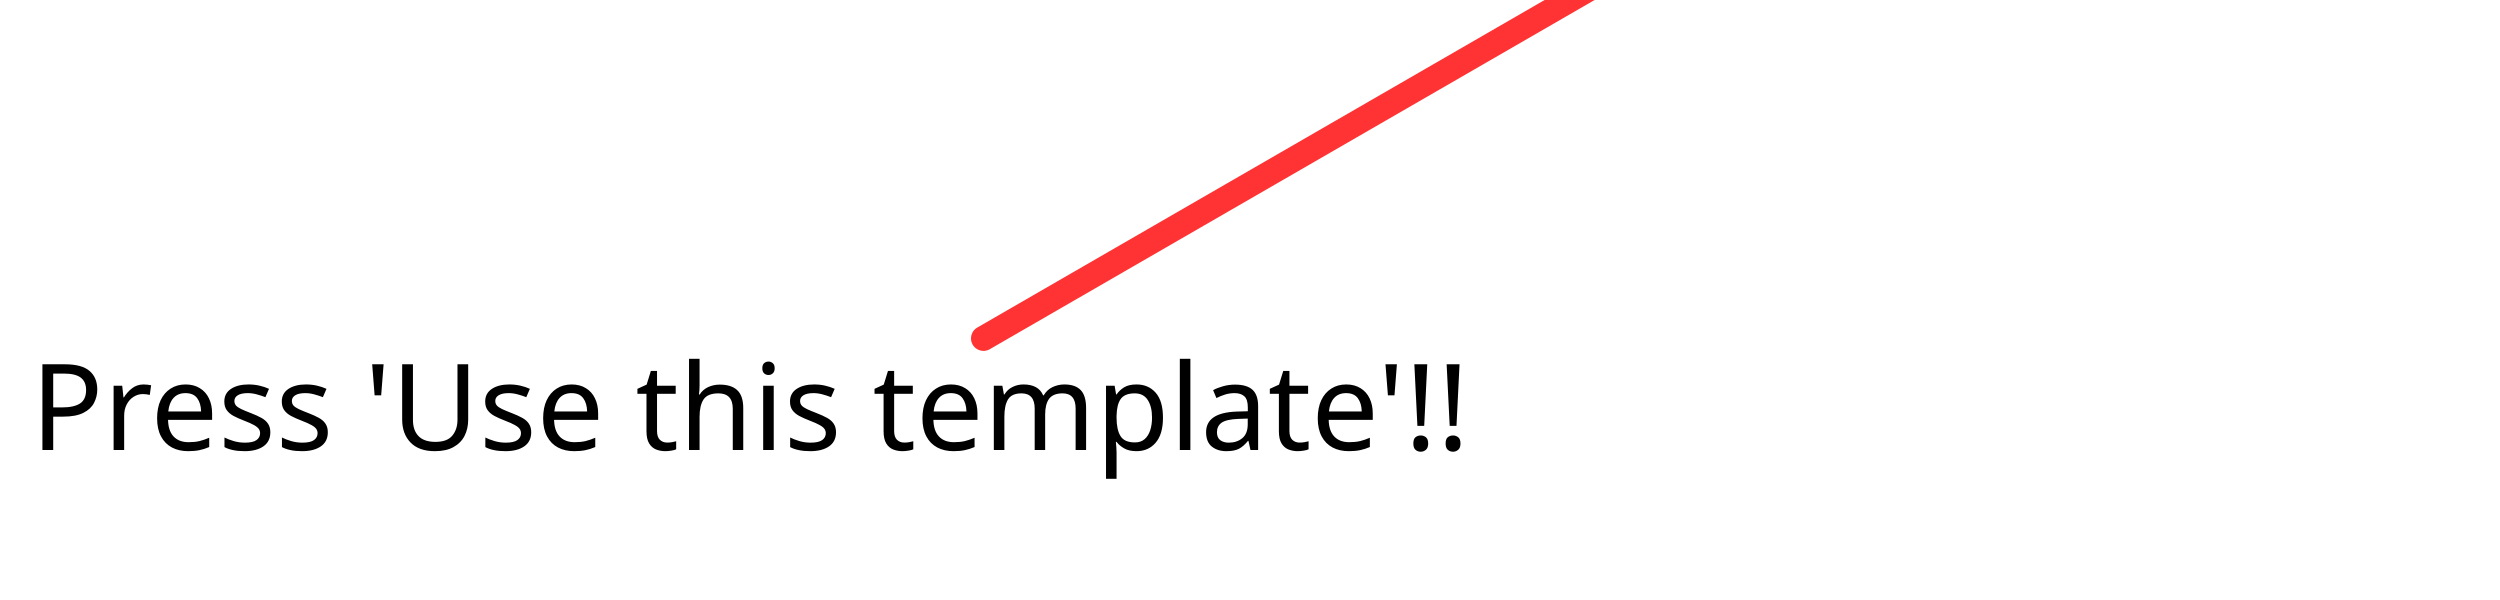
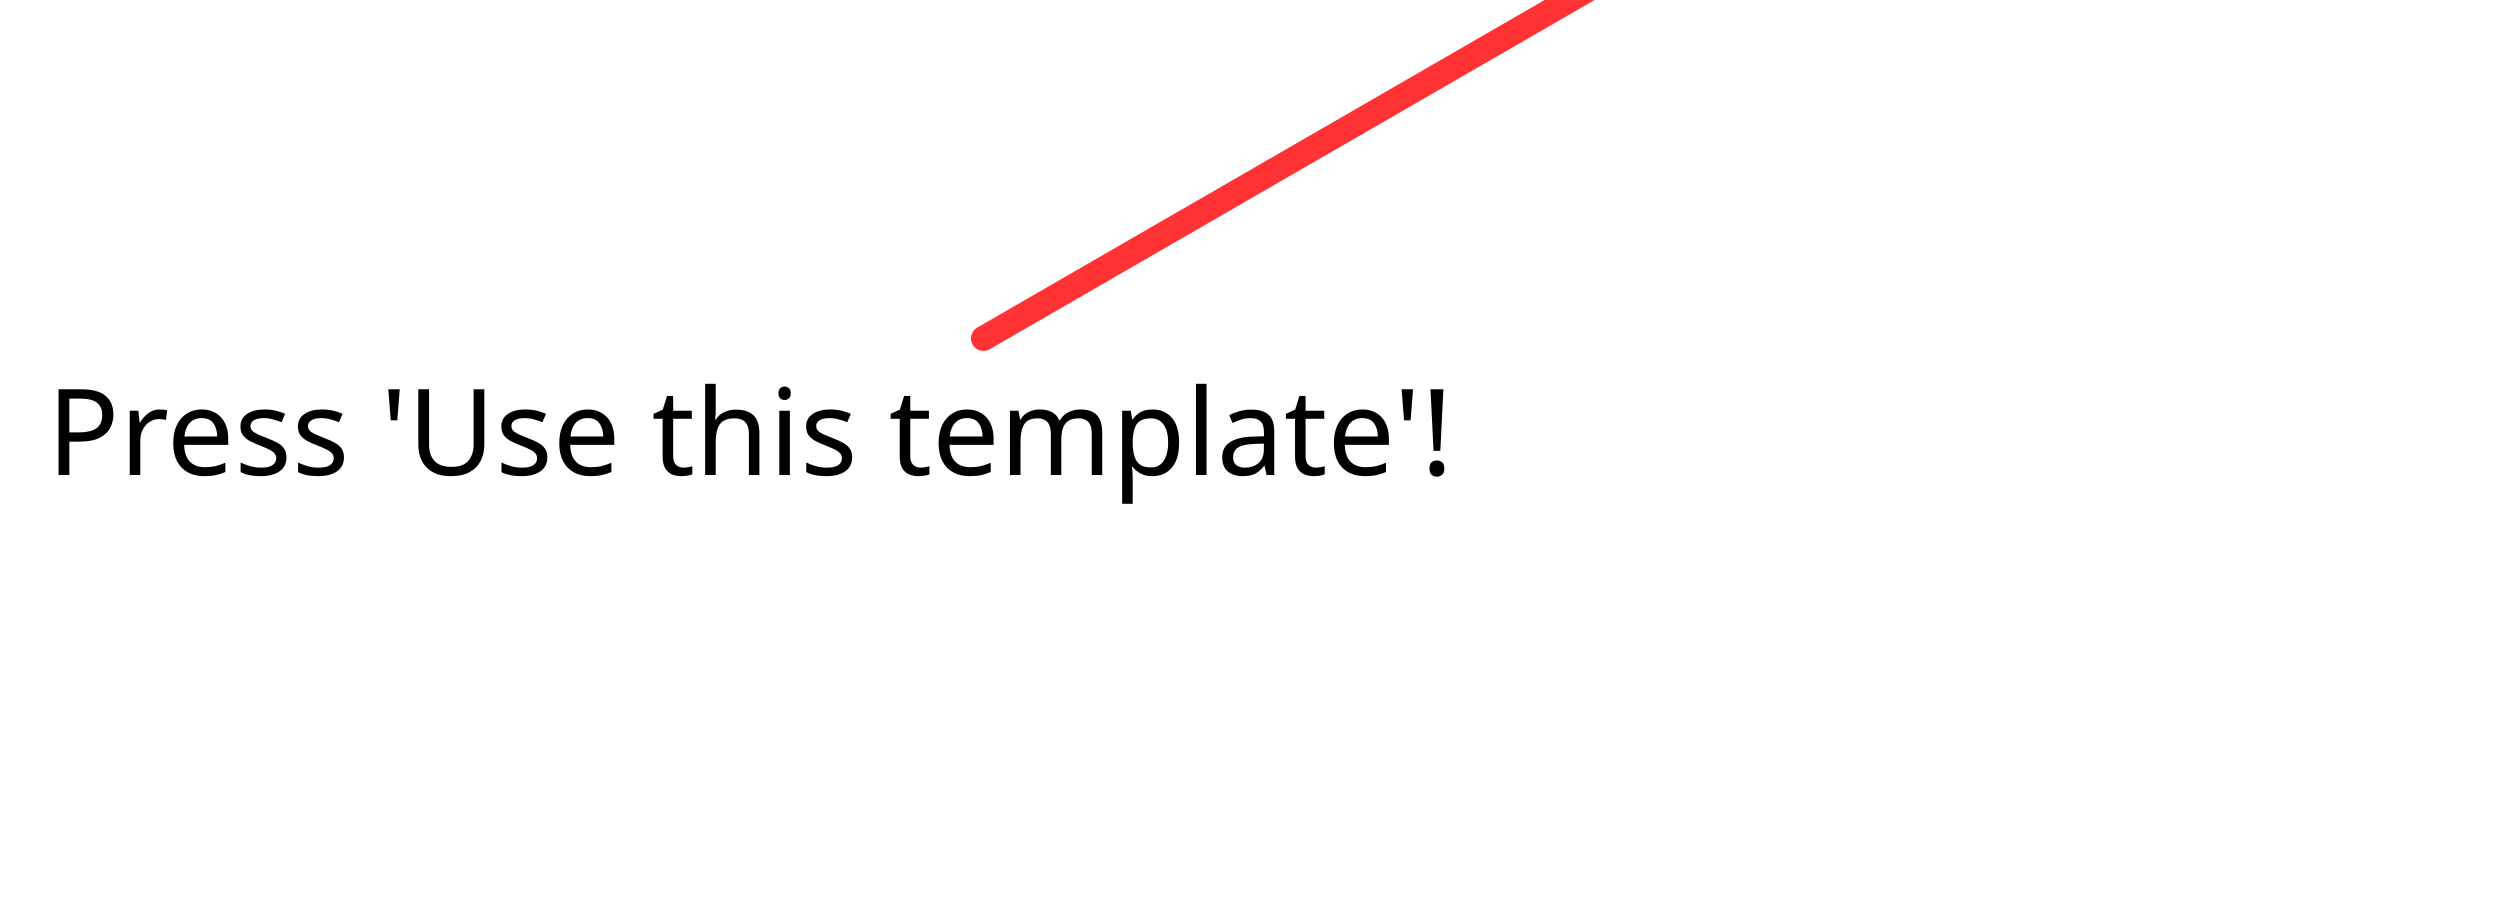
- <svg xmlns="http://www.w3.org/2000/svg" viewBox="0 0 500 120">
+ <svg xmlns="http://www.w3.org/2000/svg" viewBox="0 0 500 180">
  <style>
    text { 
      fill: var(--color-inverted-fg, #000);
      font-family: -apple-system,BlinkMacSystemFont,"Segoe UI","Noto Sans",Helvetica,Arial,sans-serif,"Apple Color Emoji","Segoe UI Emoji";
    }
    @media (prefers-color-scheme: dark) {
      text { fill: var(--color-inverted-fg, #fff); }
    }
  </style>
  <g transform="rotate(-30, 250, 60)">
    <path d="M200 40 L400 40 L380 20 M400 40 L380 60" stroke="#ff3333" stroke-width="5" fill="none" stroke-linecap="round" stroke-linejoin="round" />
  </g>
-   <text x="150" y="90" font-size="24" fill="currentColor" text-anchor="middle">
-     Press 'Use this template'!!
+   <text x="150" y="95" font-size="24" fill="currentColor" text-anchor="middle">
+     Press 'Use this template'!
  </text>
</svg>
